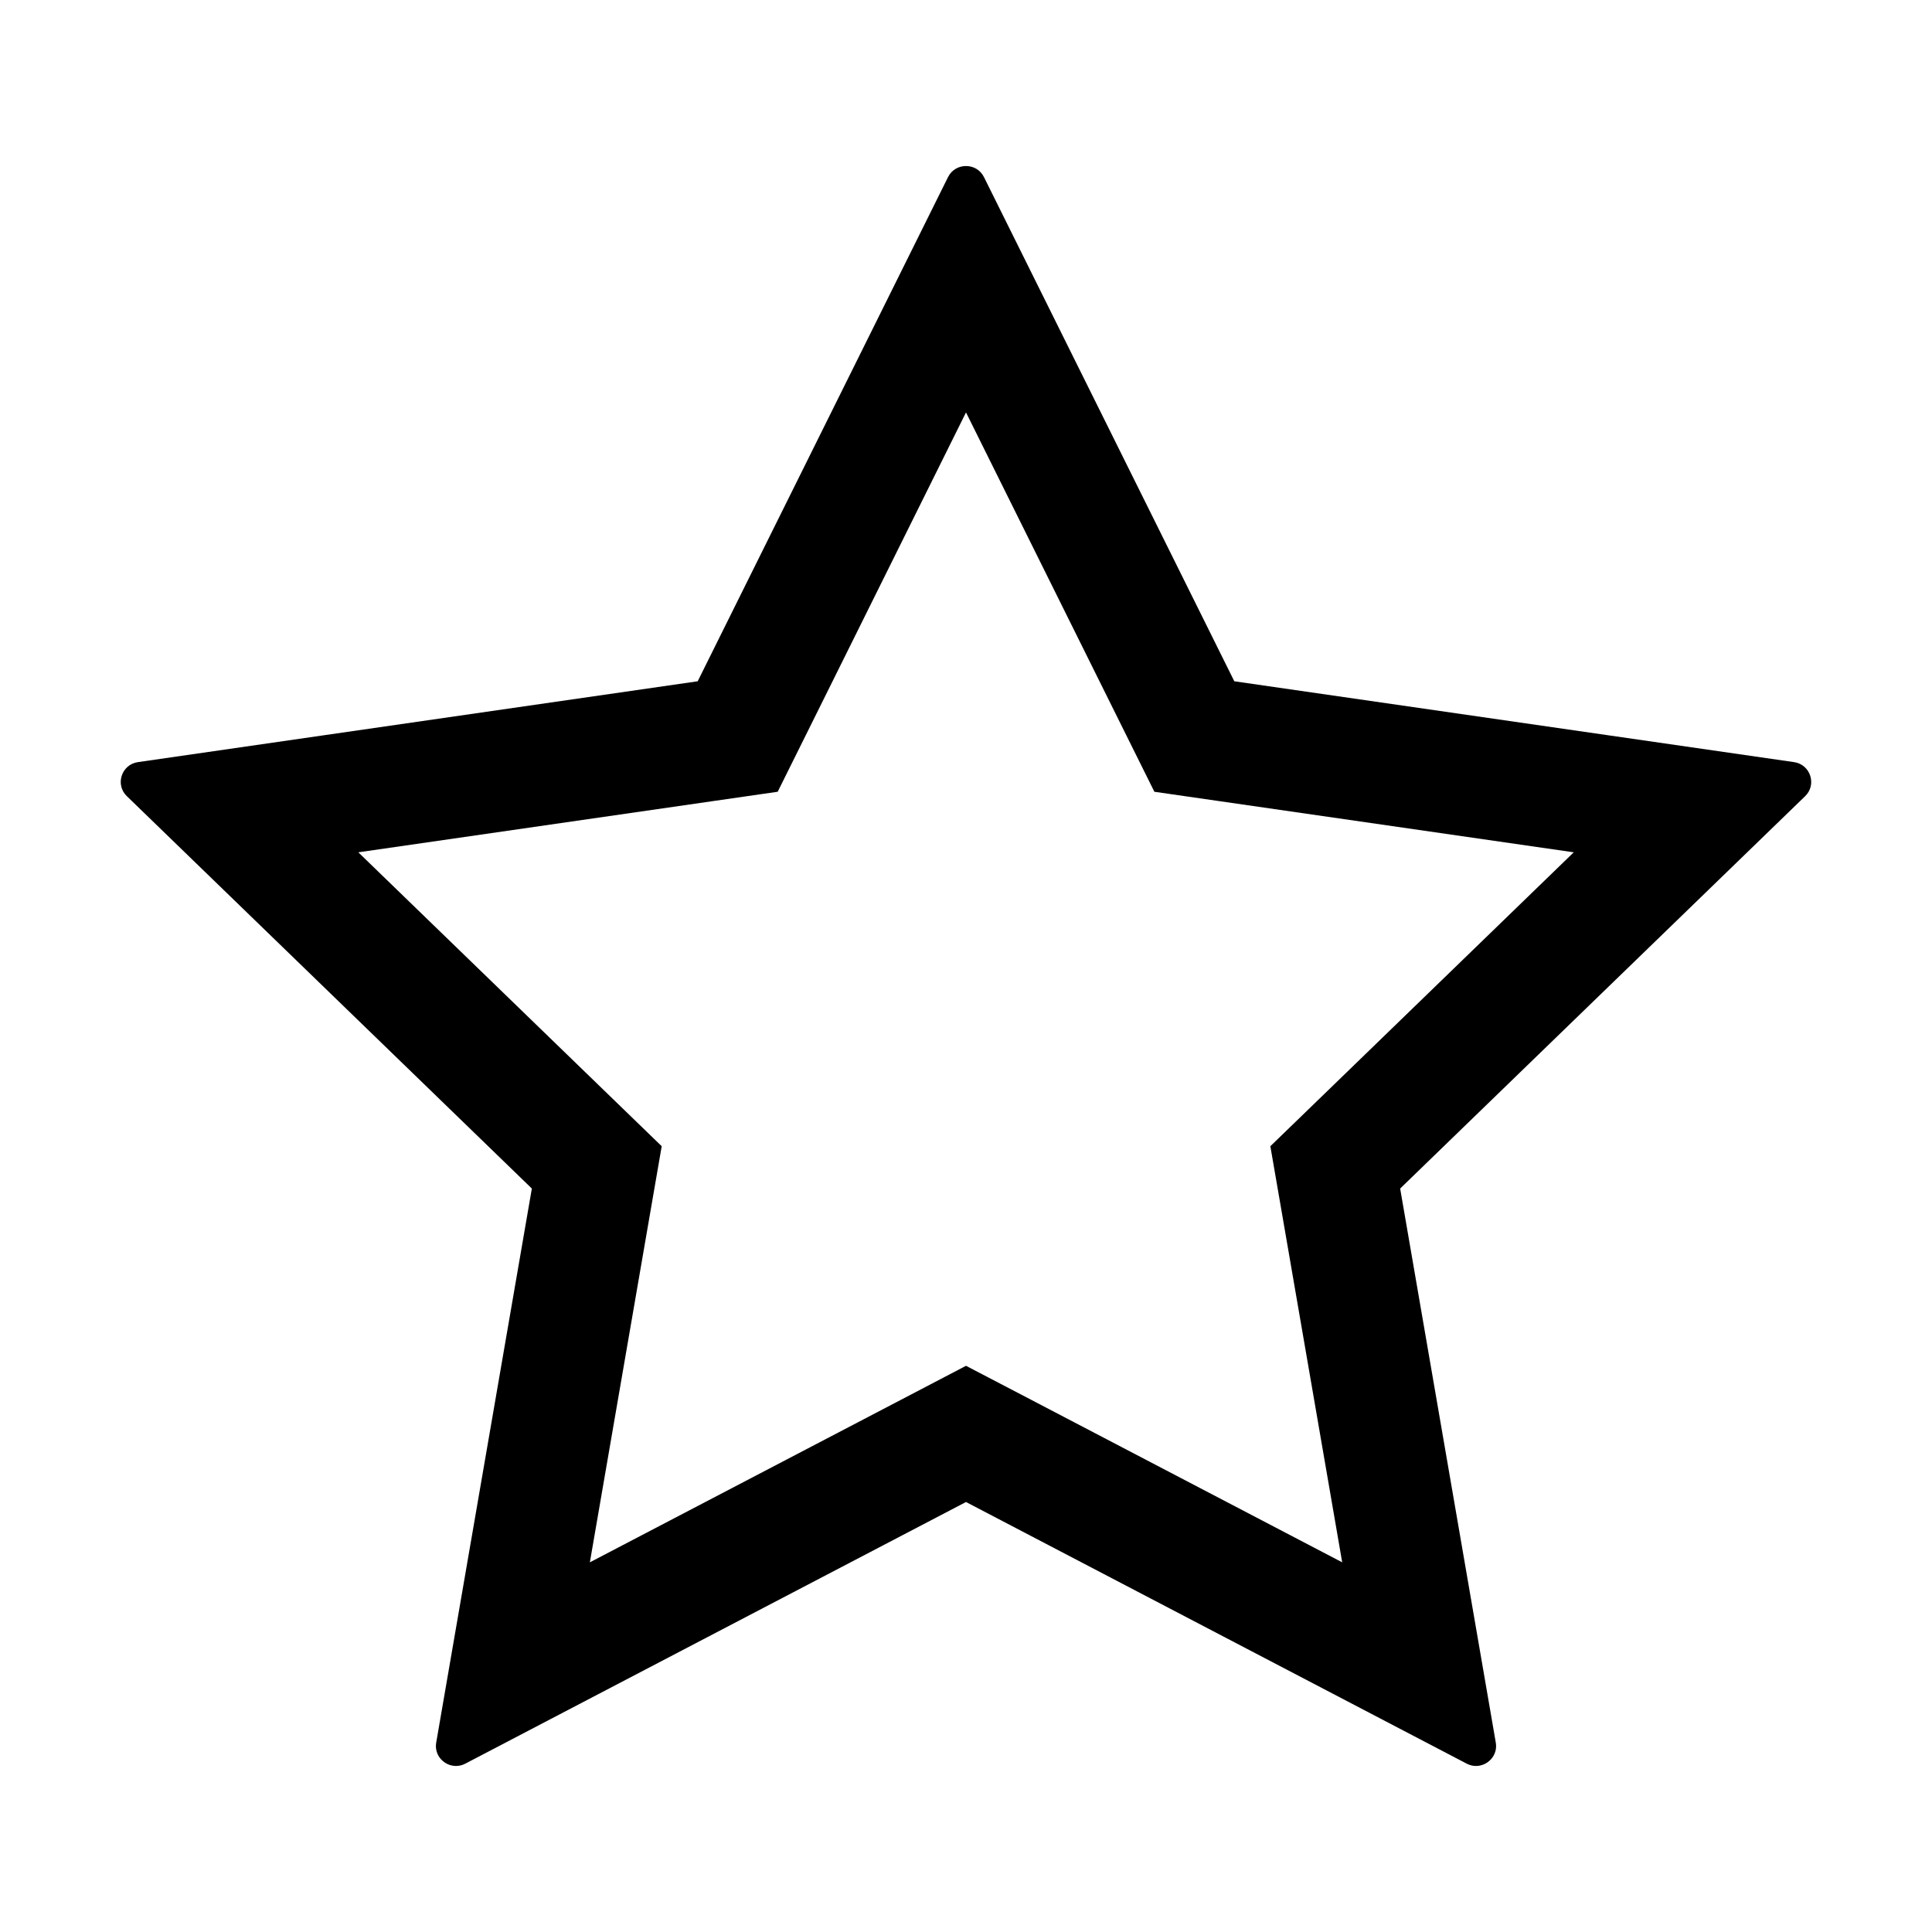
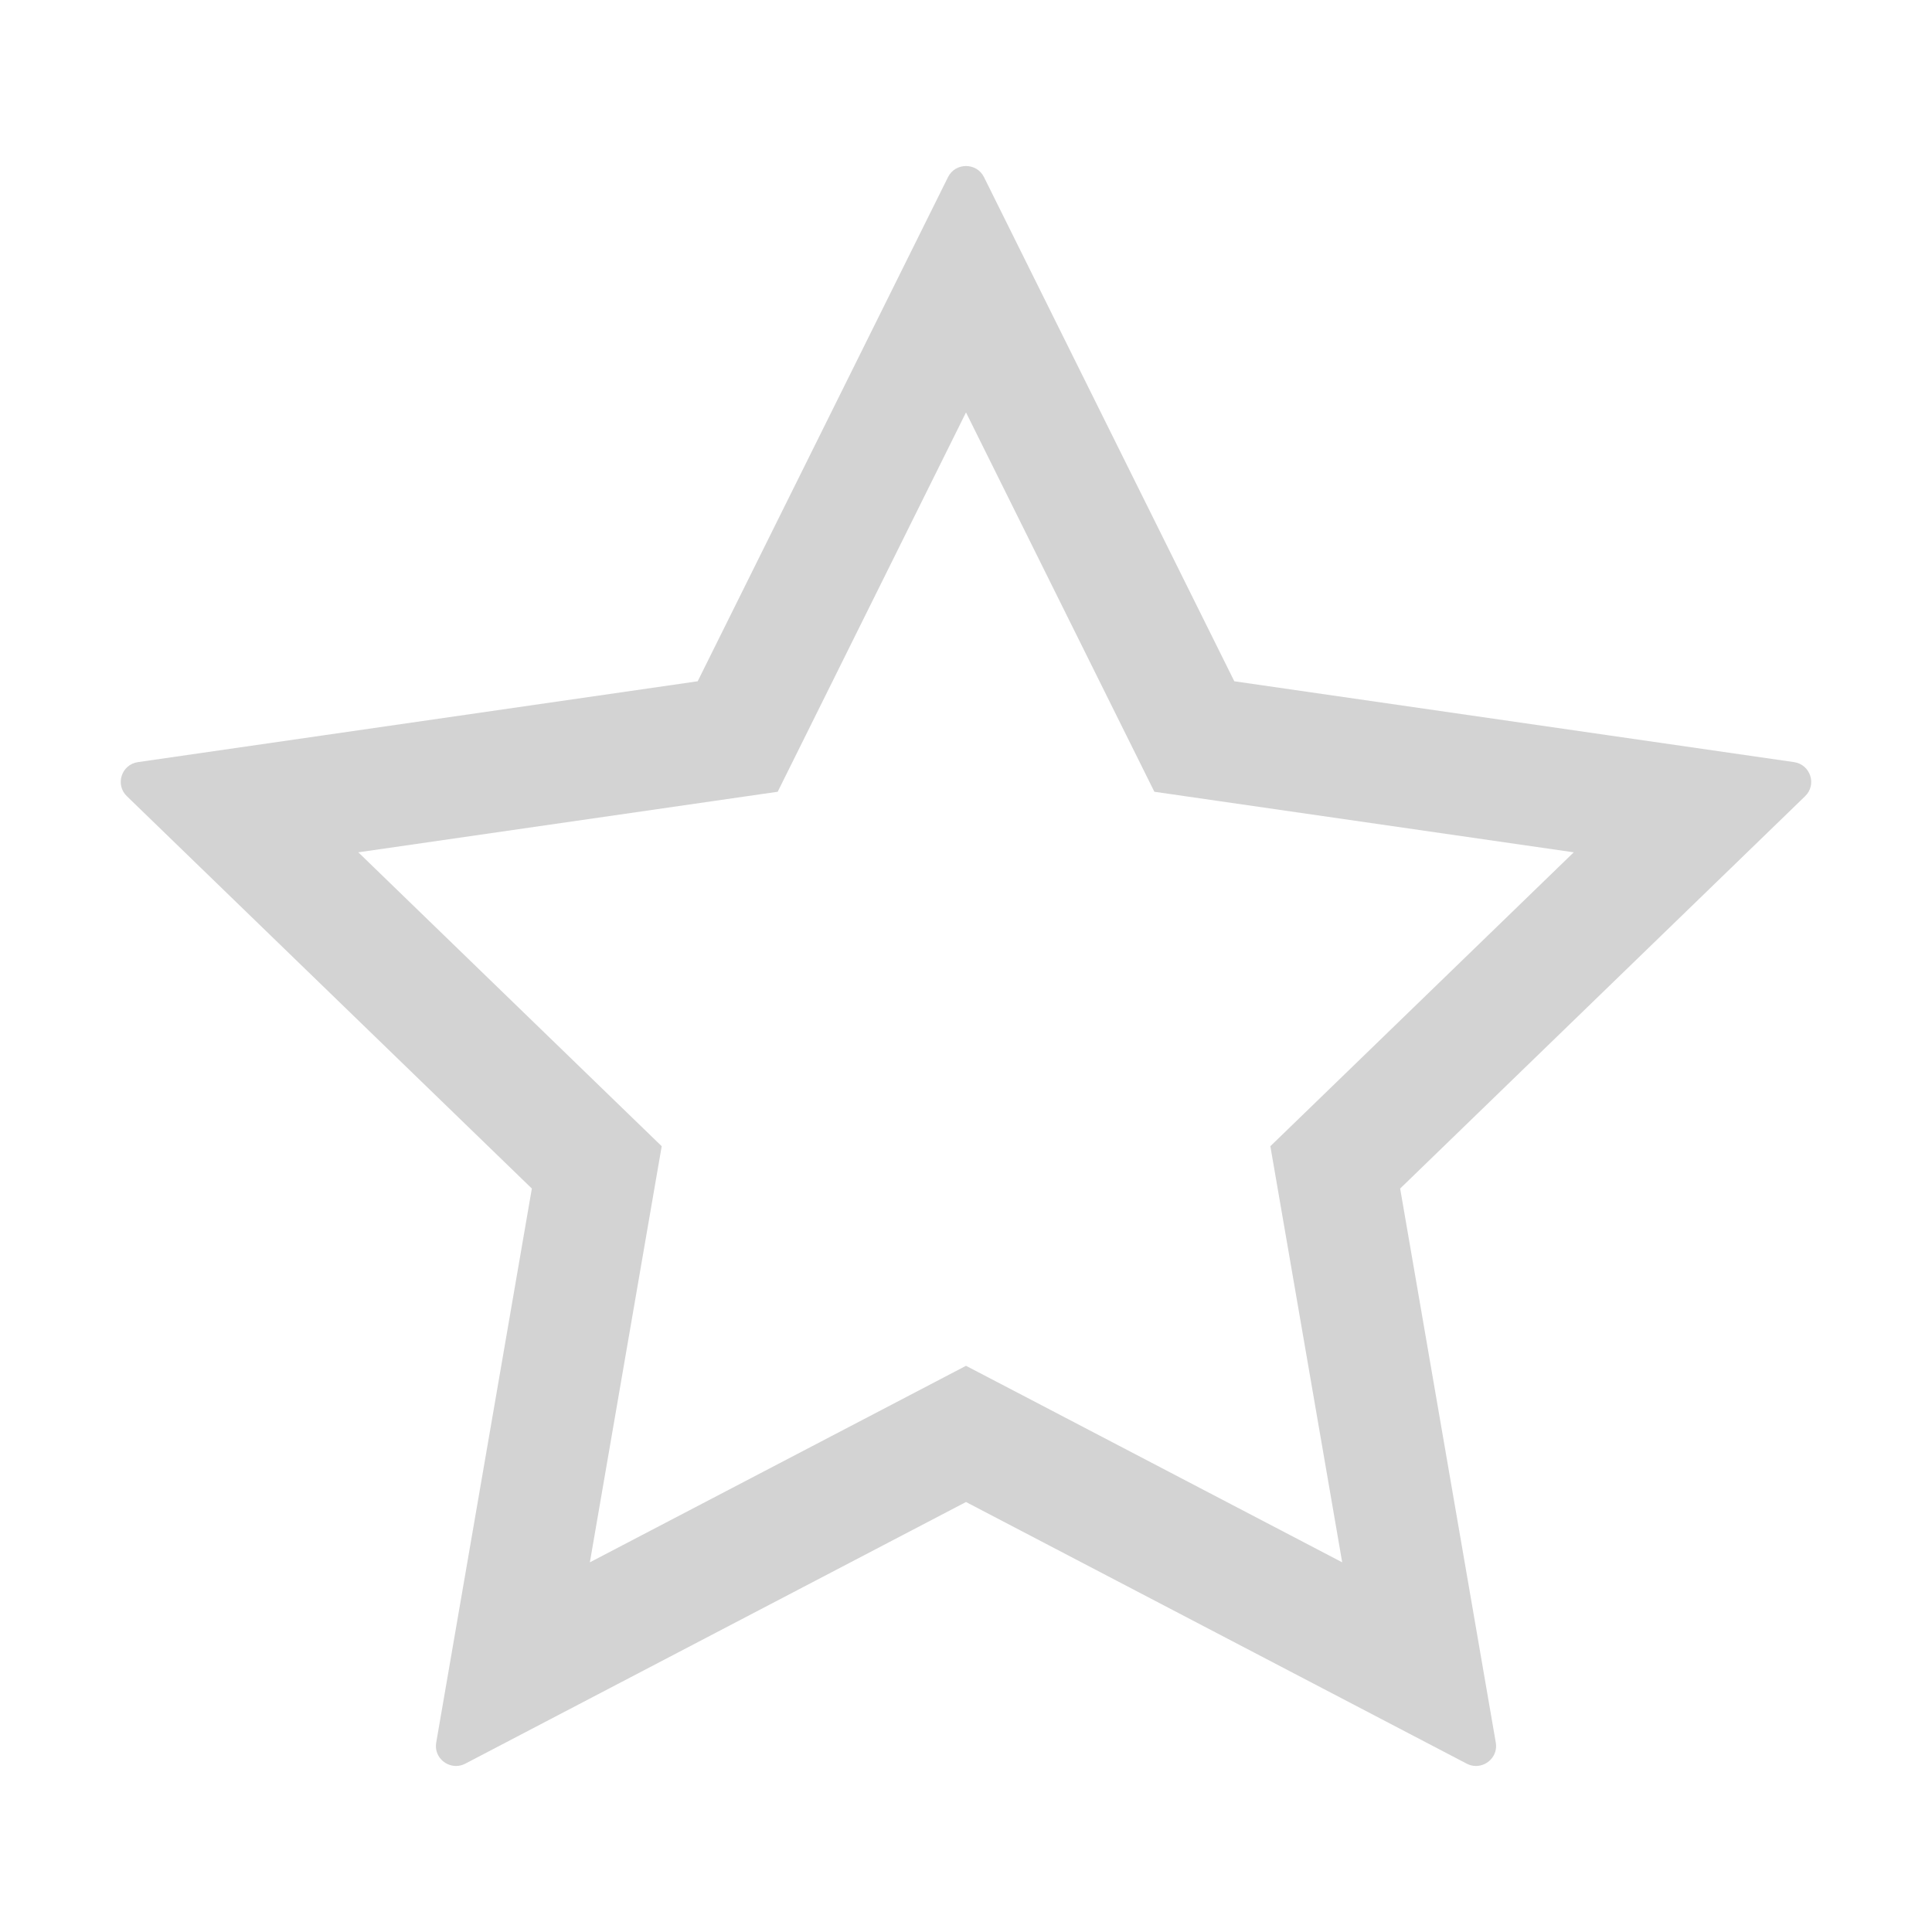
- <svg xmlns="http://www.w3.org/2000/svg" version="1.1" id="star" x="0px" y="0px" viewBox="0 0 32 32" style="enable-background:new 0 0 32 32;" xml:space="preserve">
+ <svg xmlns="http://www.w3.org/2000/svg" version="1.1" fill="lightgrey" id="star" x="0px" y="0px" viewBox="0 0 32 32" style="enable-background:new 0 0 32 32;" xml:space="preserve">
  <g>
    <path d="M16,6.831l2.653,5.343l0.467,0.94l1.039,0.15l5.907,0.853l-4.266,4.133l-0.759,0.735l0.18,1.041l1.01,5.851l-5.303-2.771   L16,22.622l-0.926,0.484L9.77,25.877l1.01-5.851l0.18-1.041l-0.759-0.735l-4.266-4.133l5.907-0.853l1.039-0.15l0.467-0.94L16,6.831    M16,2.75c-0.119,0-0.237,0.061-0.298,0.184l-4.146,8.35l-9.271,1.339c-0.273,0.039-0.382,0.373-0.184,0.564l6.708,6.499   l-1.584,9.177c-0.037,0.214,0.134,0.387,0.328,0.387c0.051,0,0.104-0.012,0.155-0.039L16,24.878l8.292,4.333   c0.051,0.027,0.104,0.039,0.155,0.039c0.194,0,0.365-0.174,0.328-0.387l-1.584-9.177l6.708-6.499   c0.197-0.191,0.088-0.524-0.184-0.564l-9.271-1.339l-4.146-8.35C16.237,2.811,16.119,2.75,16,2.75L16,2.75z" />
  </g>
</svg>
